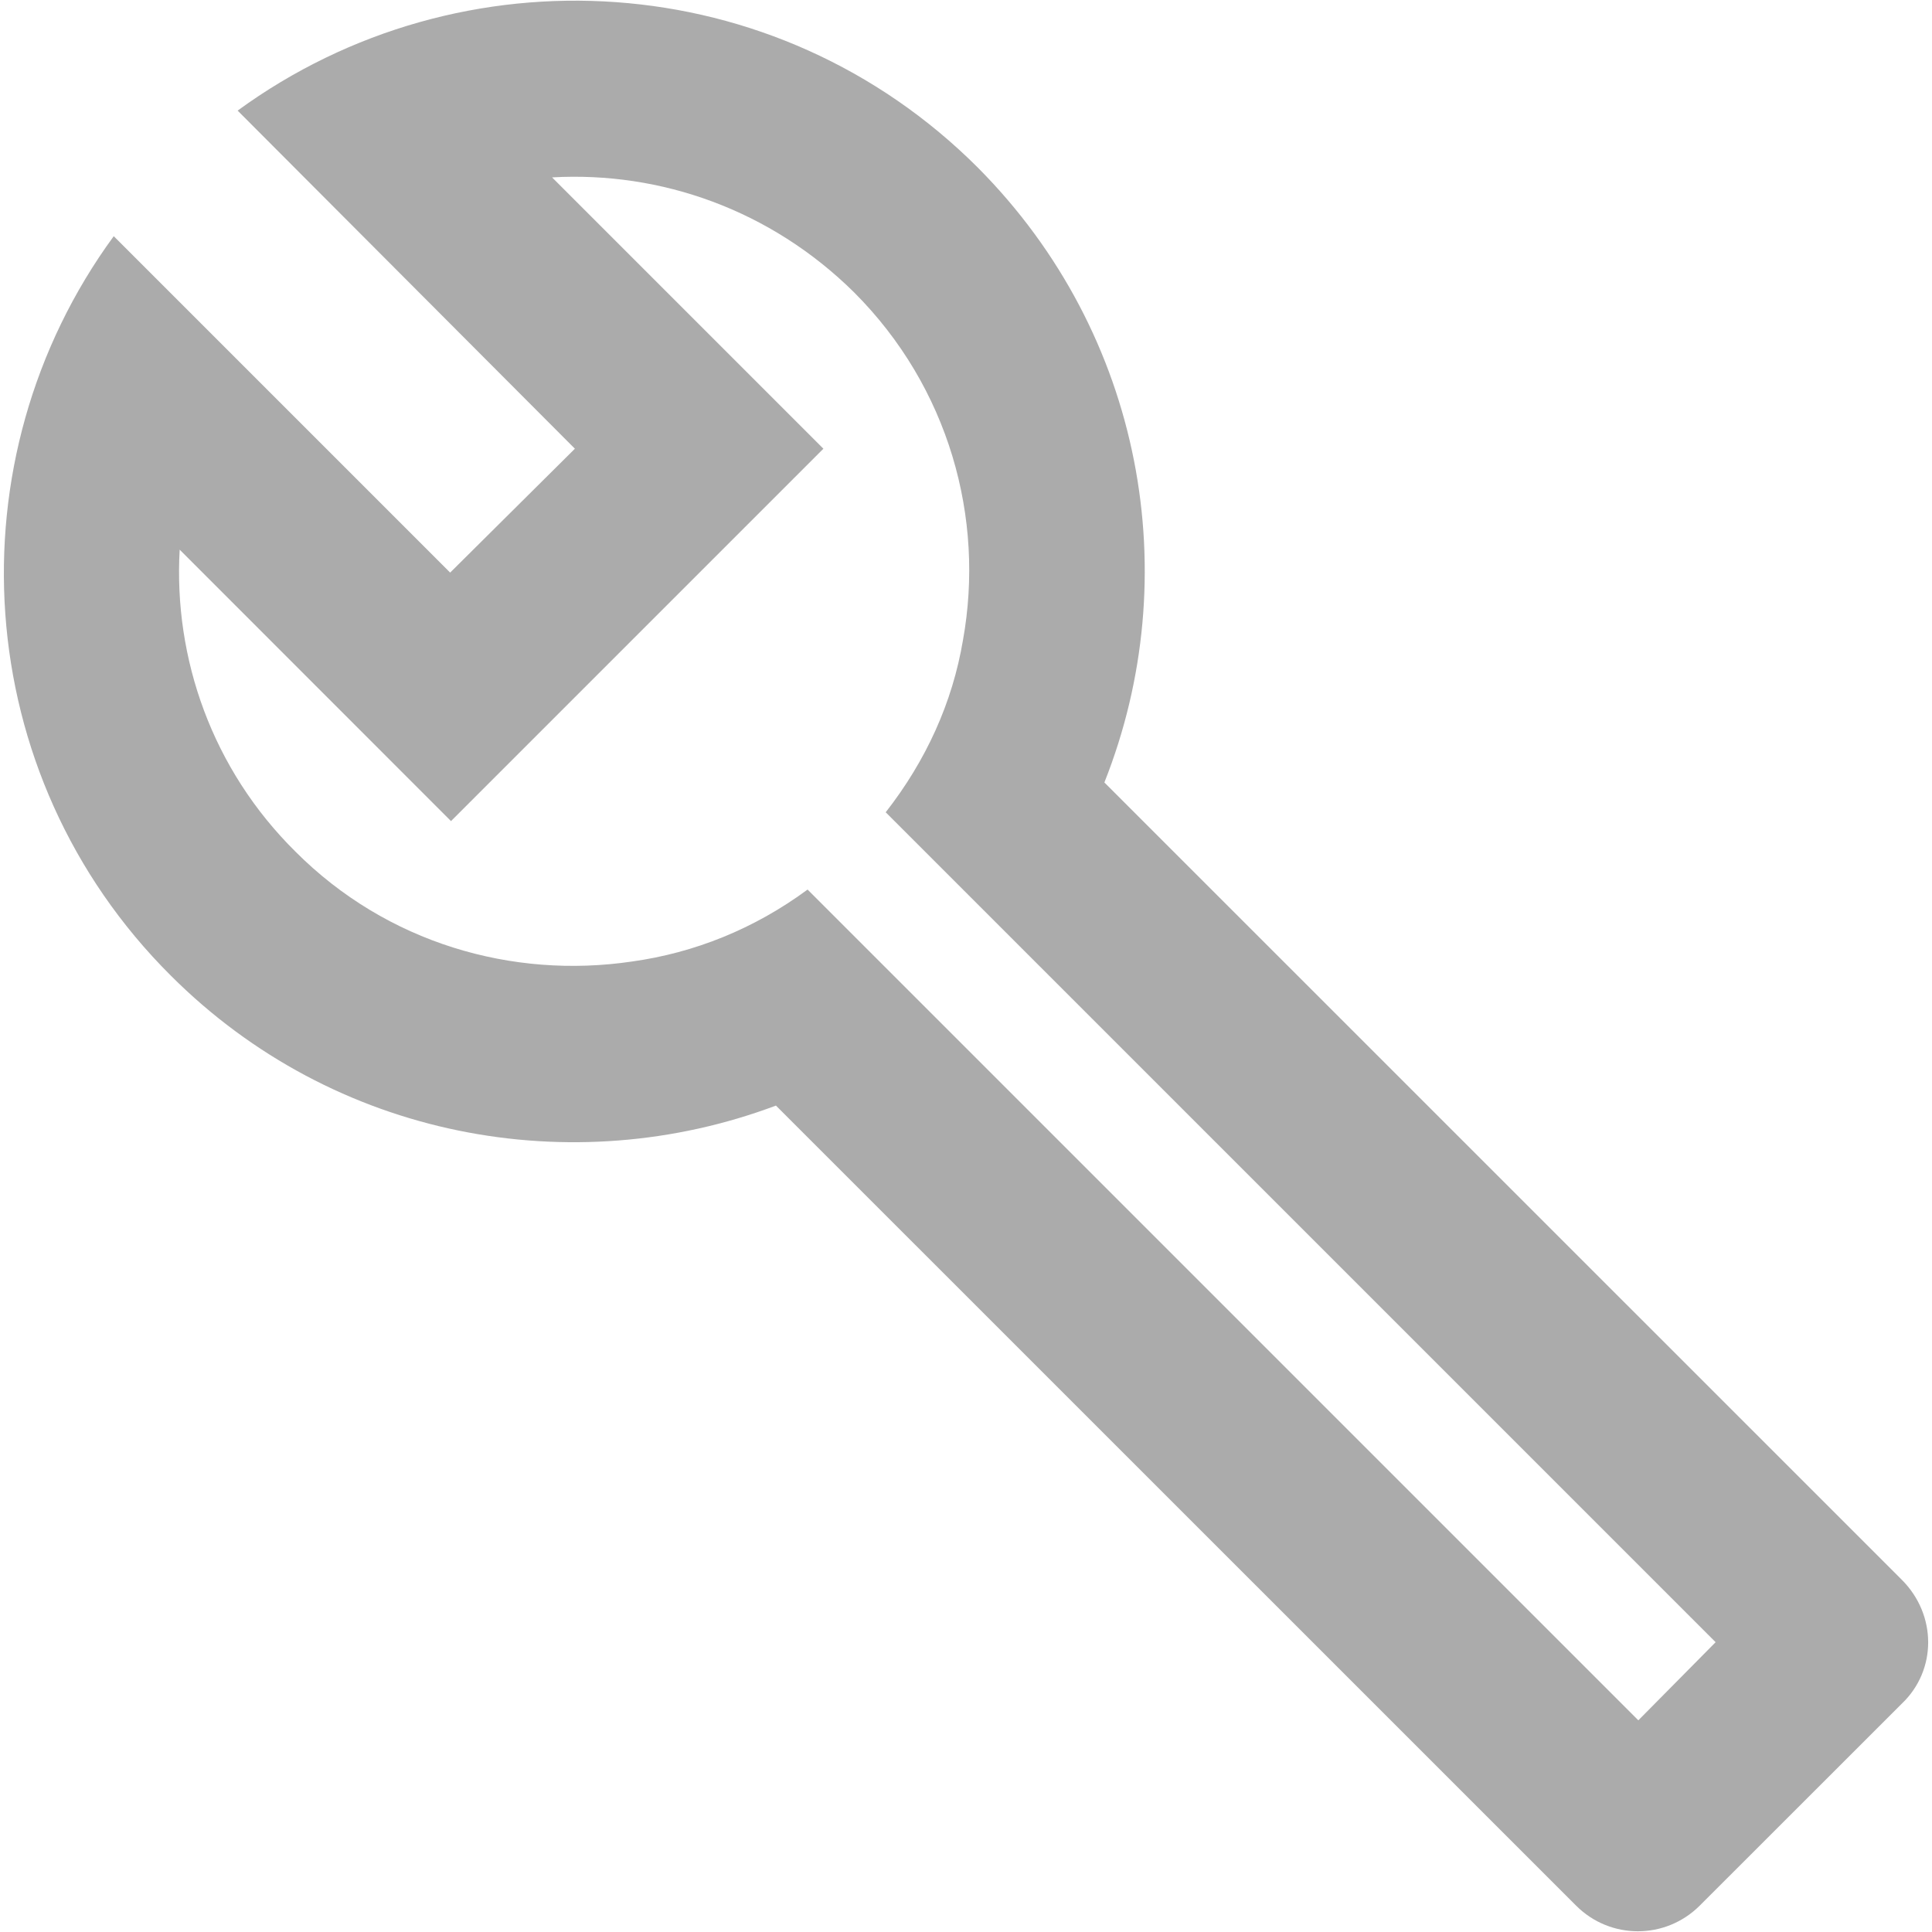
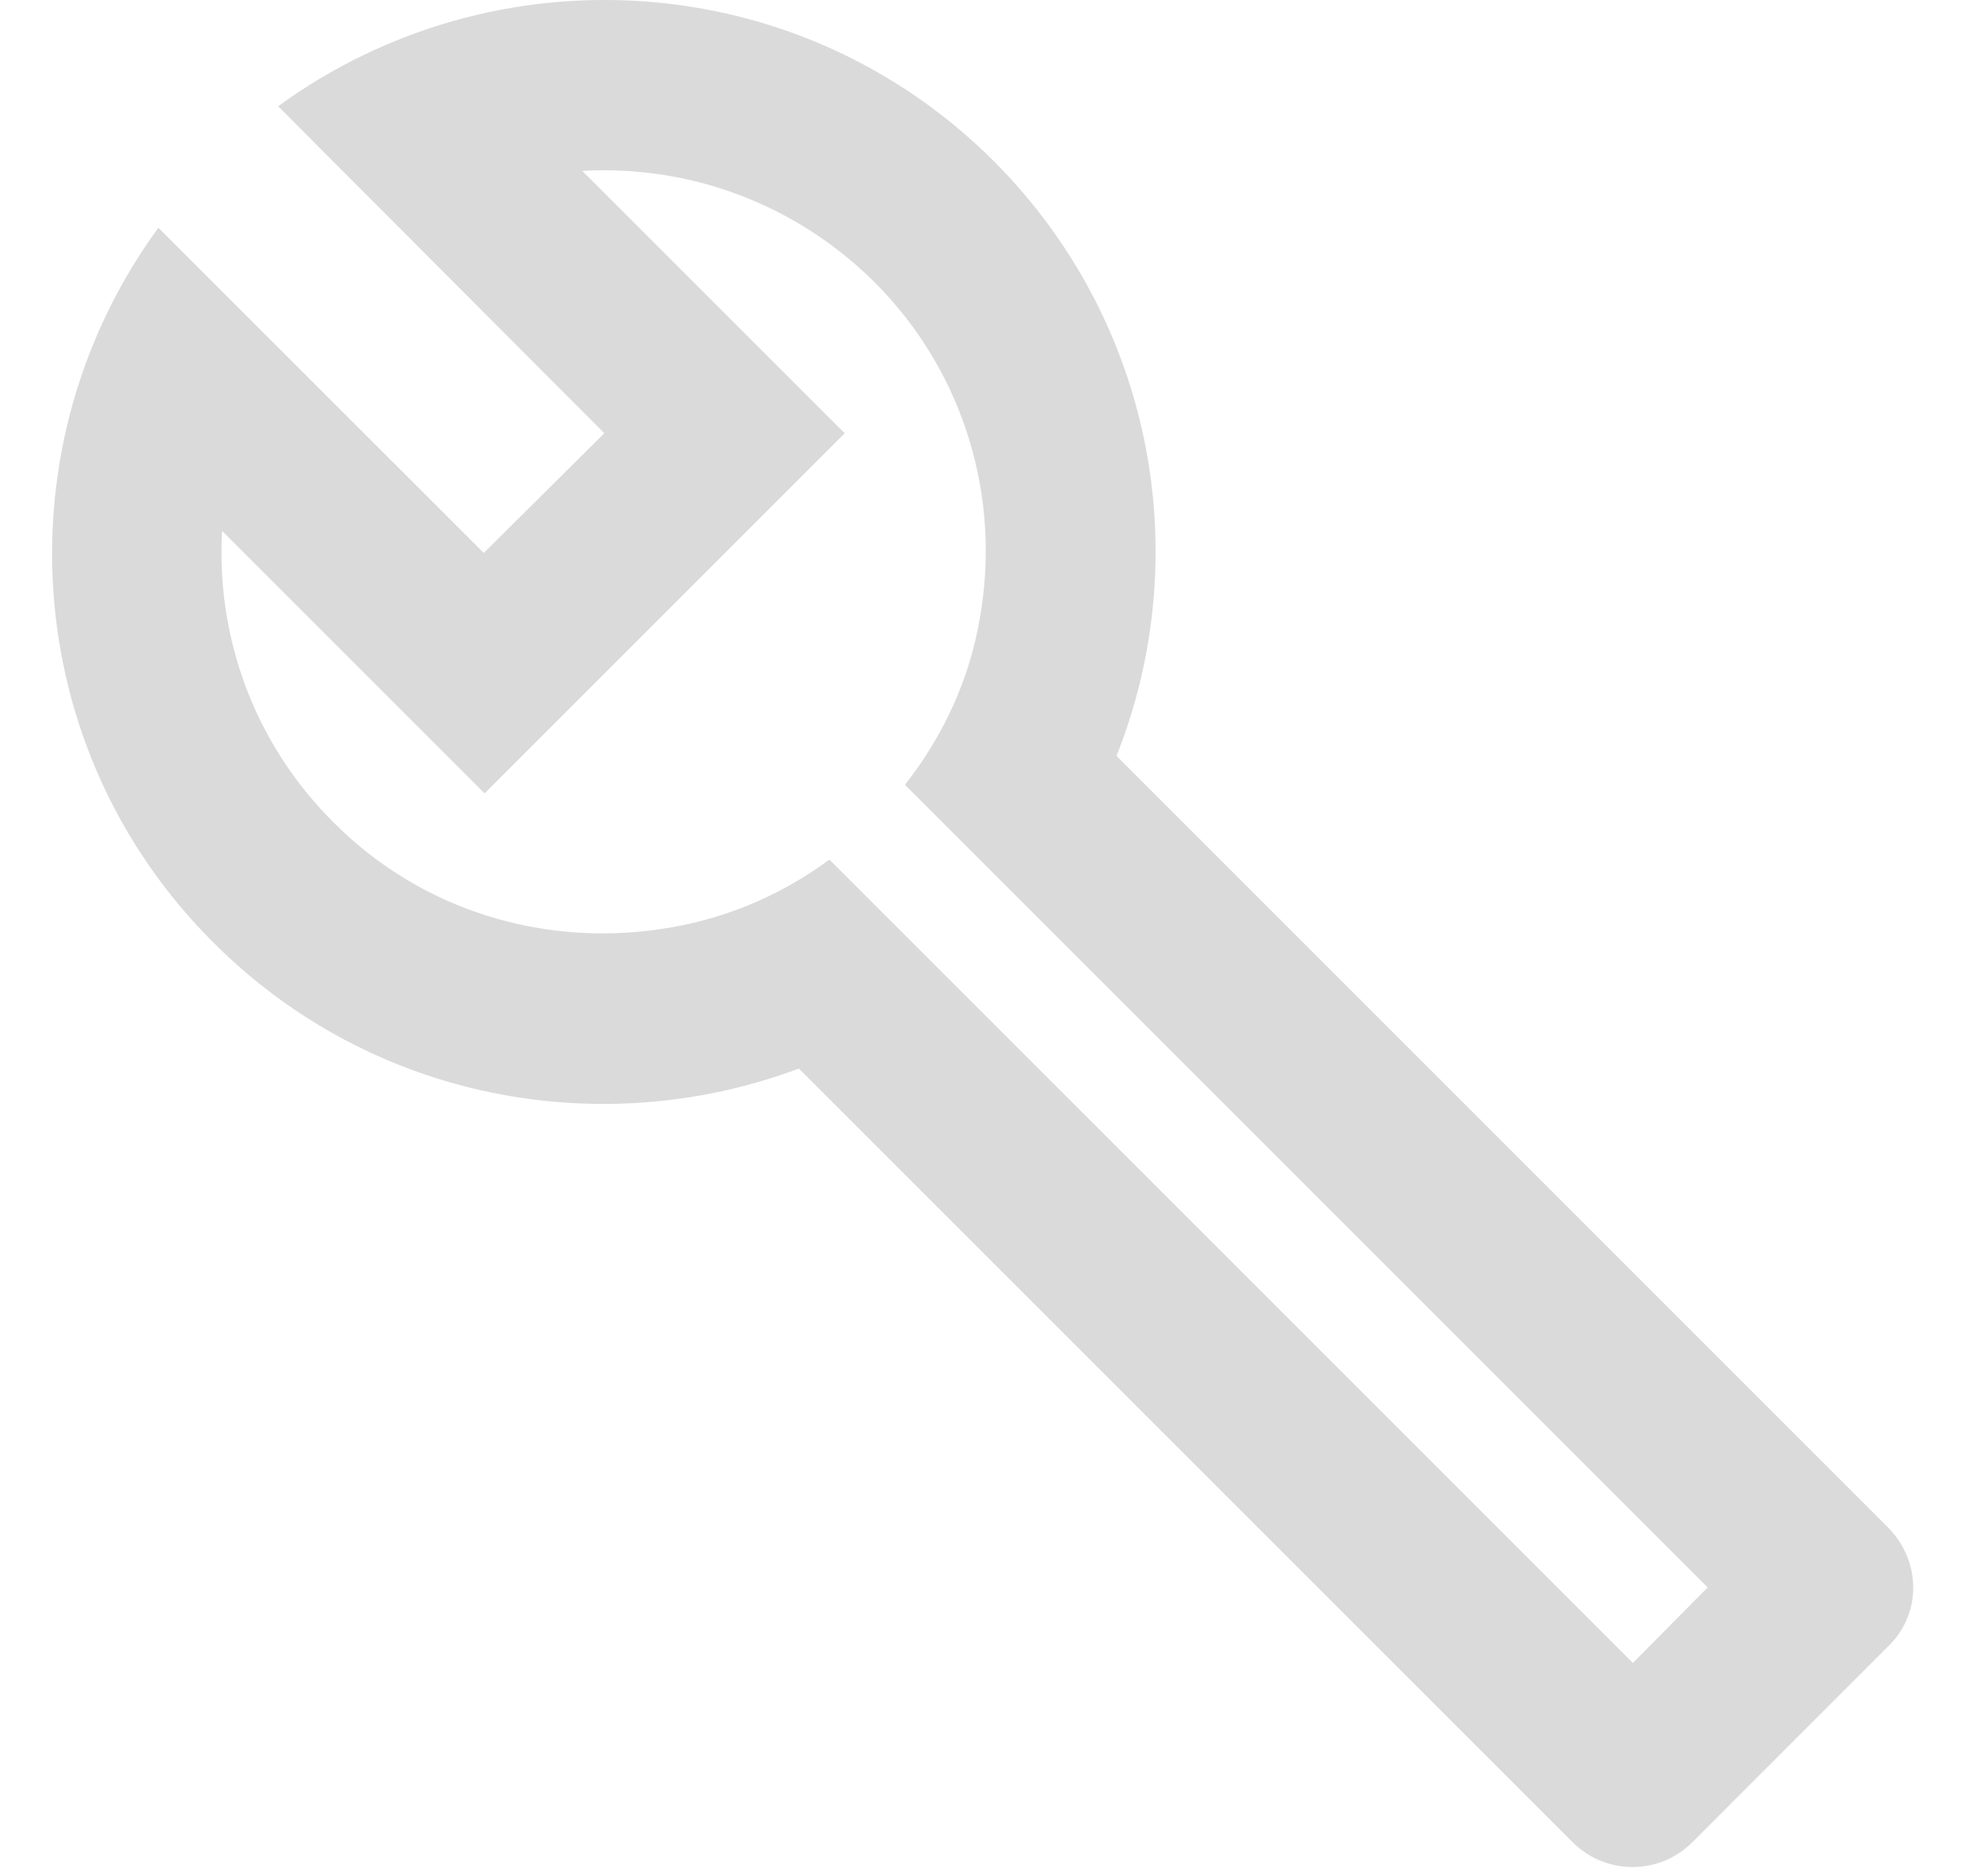
- <svg xmlns="http://www.w3.org/2000/svg" width="16" height="16" viewBox="0 0 16 16" fill="none">
-   <path fill-rule="evenodd" clip-rule="evenodd" d="M9.146 6.48L15.75 13.083C16.041 13.374 16.041 13.832 15.75 14.109L14.077 15.781C13.793 16.065 13.335 16.065 13.052 15.781L6.426 9.156C4.739 9.789 2.768 9.432 1.415 8.08C-0.258 6.414 -0.41 3.803 0.942 1.956L3.728 4.742L4.761 3.716L1.968 0.916C3.822 -0.437 6.426 -0.284 8.099 1.389C9.473 2.771 9.822 4.778 9.146 6.48ZM6.688 7.367L13.568 14.247L14.208 13.6L7.335 6.727C7.67 6.298 7.888 5.818 7.975 5.301C8.157 4.291 7.859 3.207 7.073 2.421C6.382 1.738 5.473 1.418 4.572 1.469L6.819 3.716L3.735 6.8L1.488 4.552C1.437 5.454 1.757 6.371 2.448 7.054C3.204 7.811 4.244 8.109 5.233 7.963C5.75 7.891 6.244 7.694 6.688 7.367Z" fill="#ABABAB" />
+ <svg xmlns="http://www.w3.org/2000/svg" width="19" height="18" viewBox="0 0 19 18" fill="none">
+   <path fill-rule="evenodd" clip-rule="evenodd" d="M10.714 7.255L18.114 14.656C18.441 14.982 18.441 15.495 18.114 15.805L16.24 17.68C15.922 17.998 15.409 17.998 15.091 17.68L7.666 10.255C5.775 10.964 3.566 10.564 2.05 9.048C0.175 7.182 0.004 4.256 1.52 2.186L4.642 5.307L5.799 4.158L2.669 1.02C4.748 -0.496 7.666 -0.325 9.54 1.55C11.081 3.099 11.472 5.348 10.714 7.255ZM7.959 8.25L15.669 15.96L16.387 15.235L8.684 7.532C9.059 7.052 9.304 6.514 9.402 5.935C9.605 4.802 9.271 3.588 8.391 2.707C7.617 1.941 6.598 1.583 5.587 1.64L8.106 4.158L4.65 7.614L2.131 5.095C2.074 6.106 2.433 7.133 3.207 7.899C4.055 8.747 5.22 9.081 6.329 8.918C6.908 8.836 7.462 8.616 7.959 8.25Z" fill="#DADADA" />
</svg>
